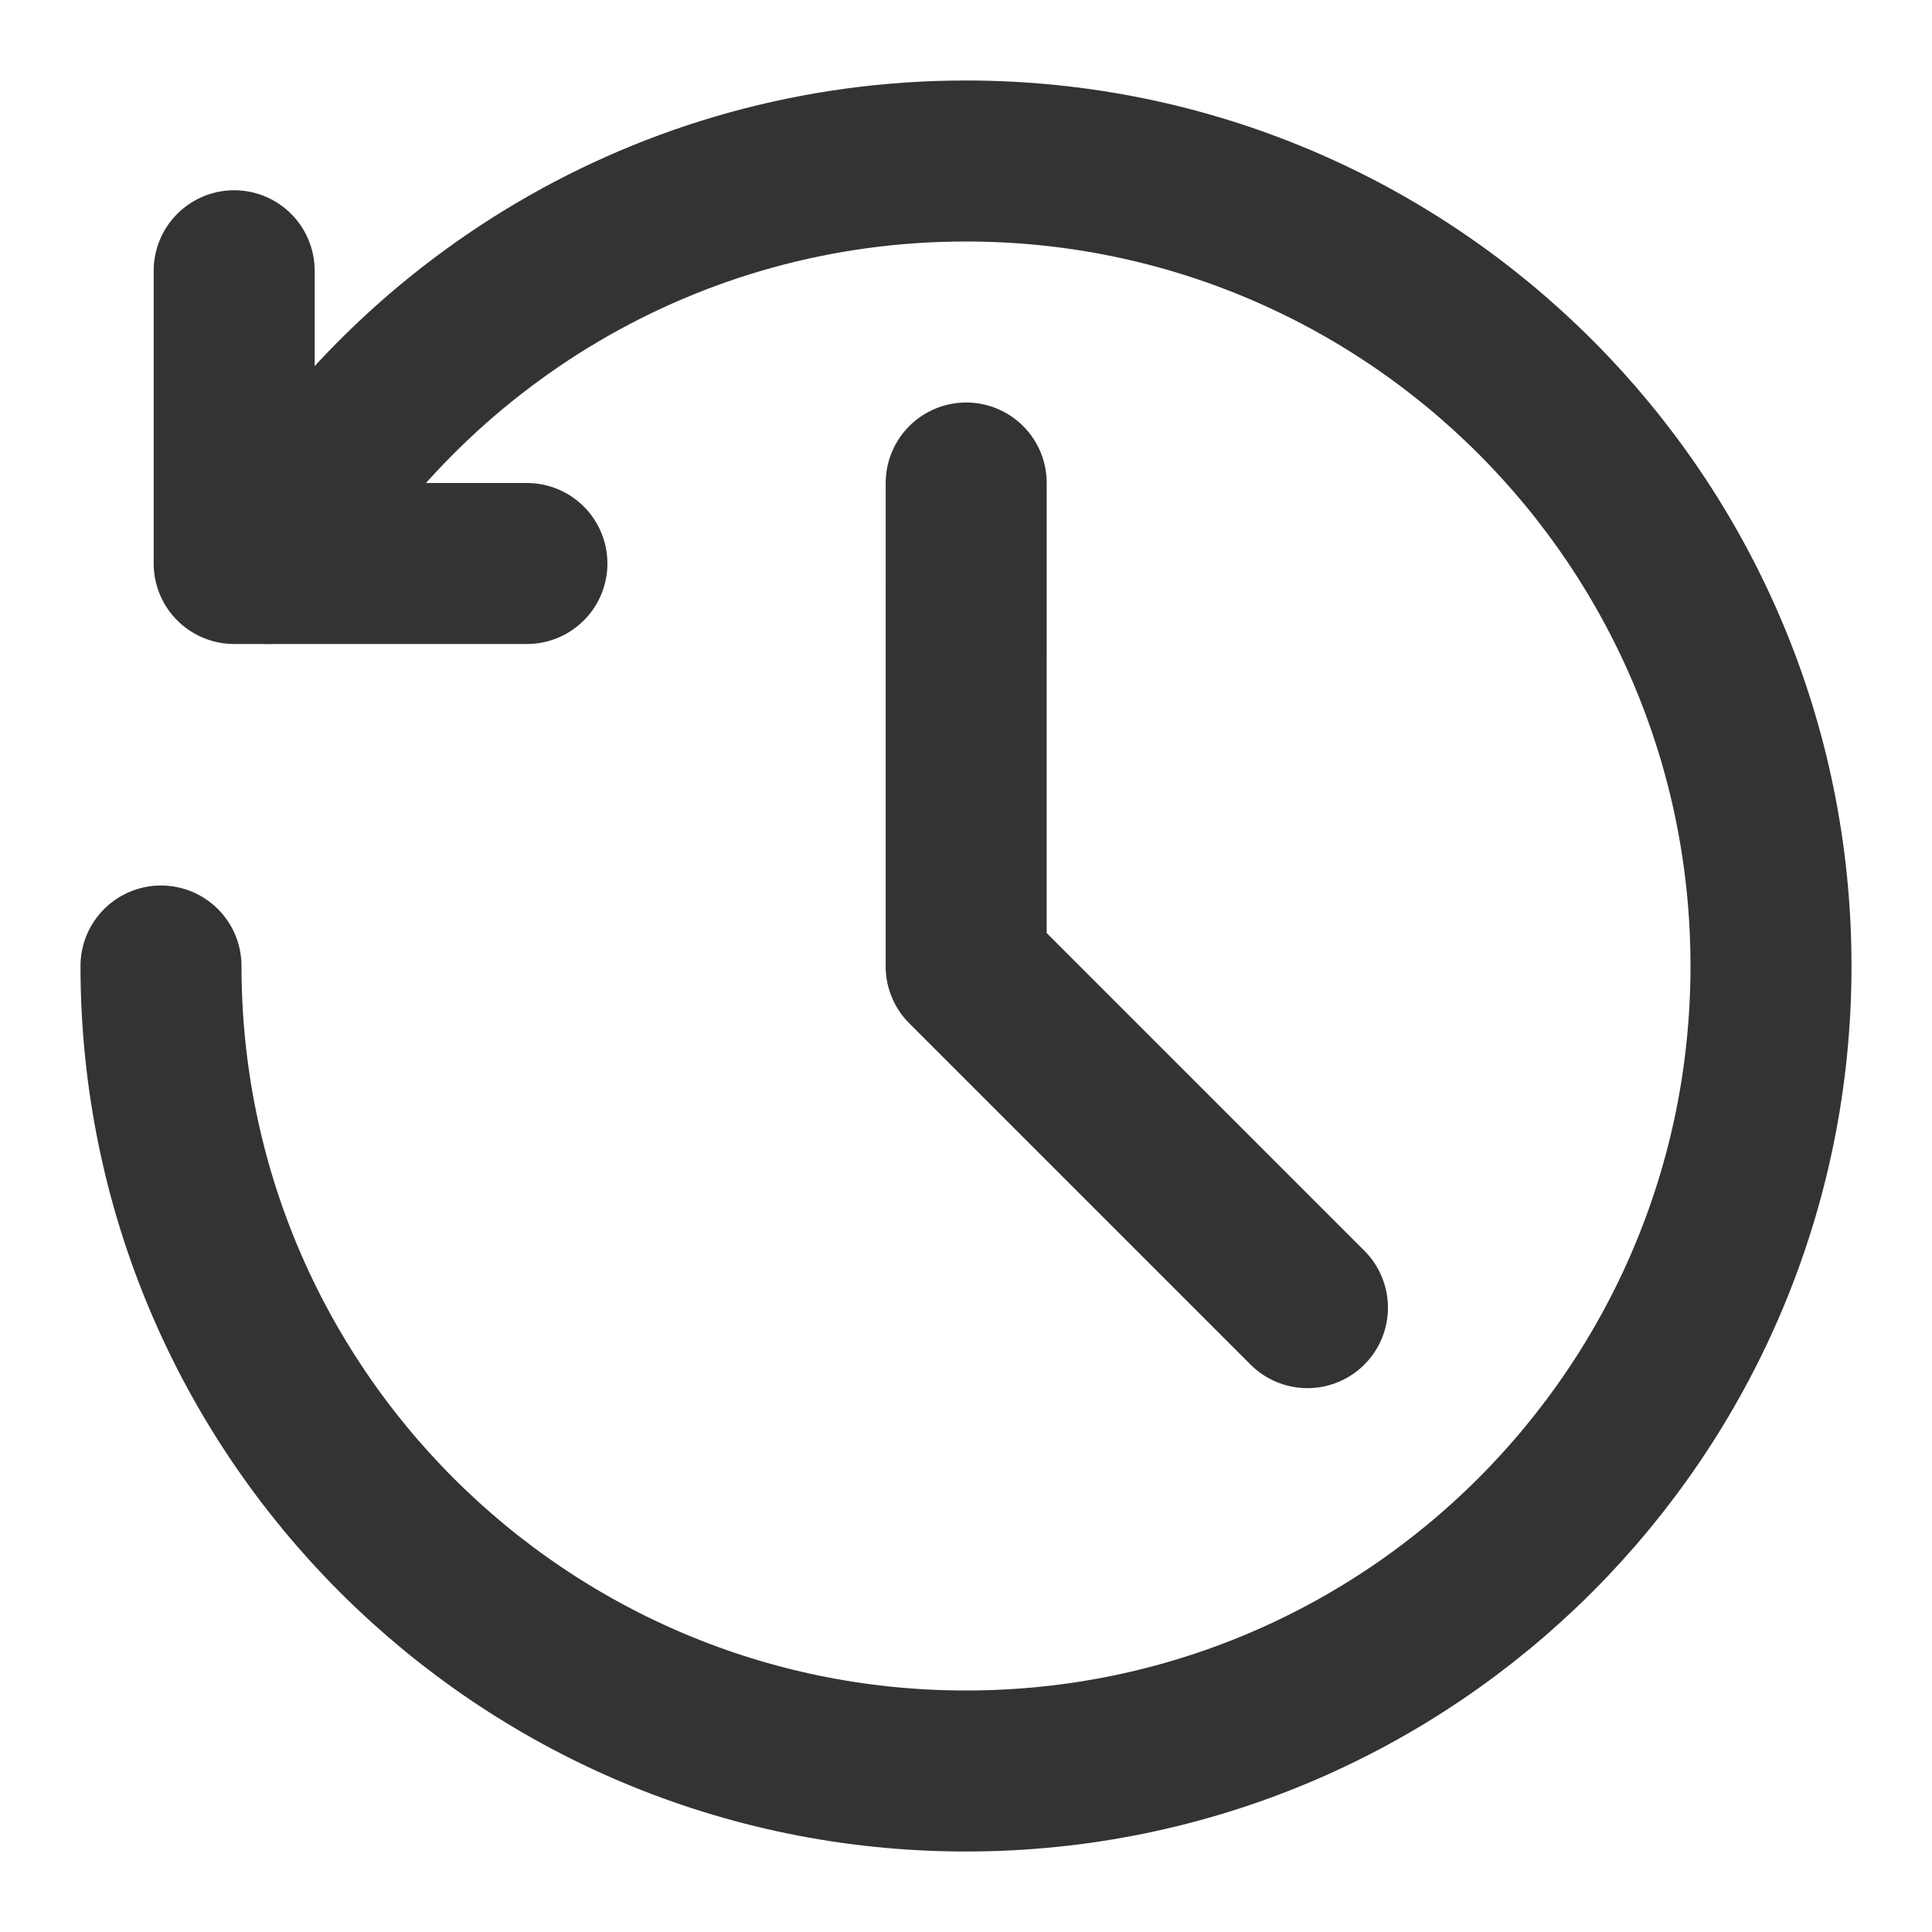
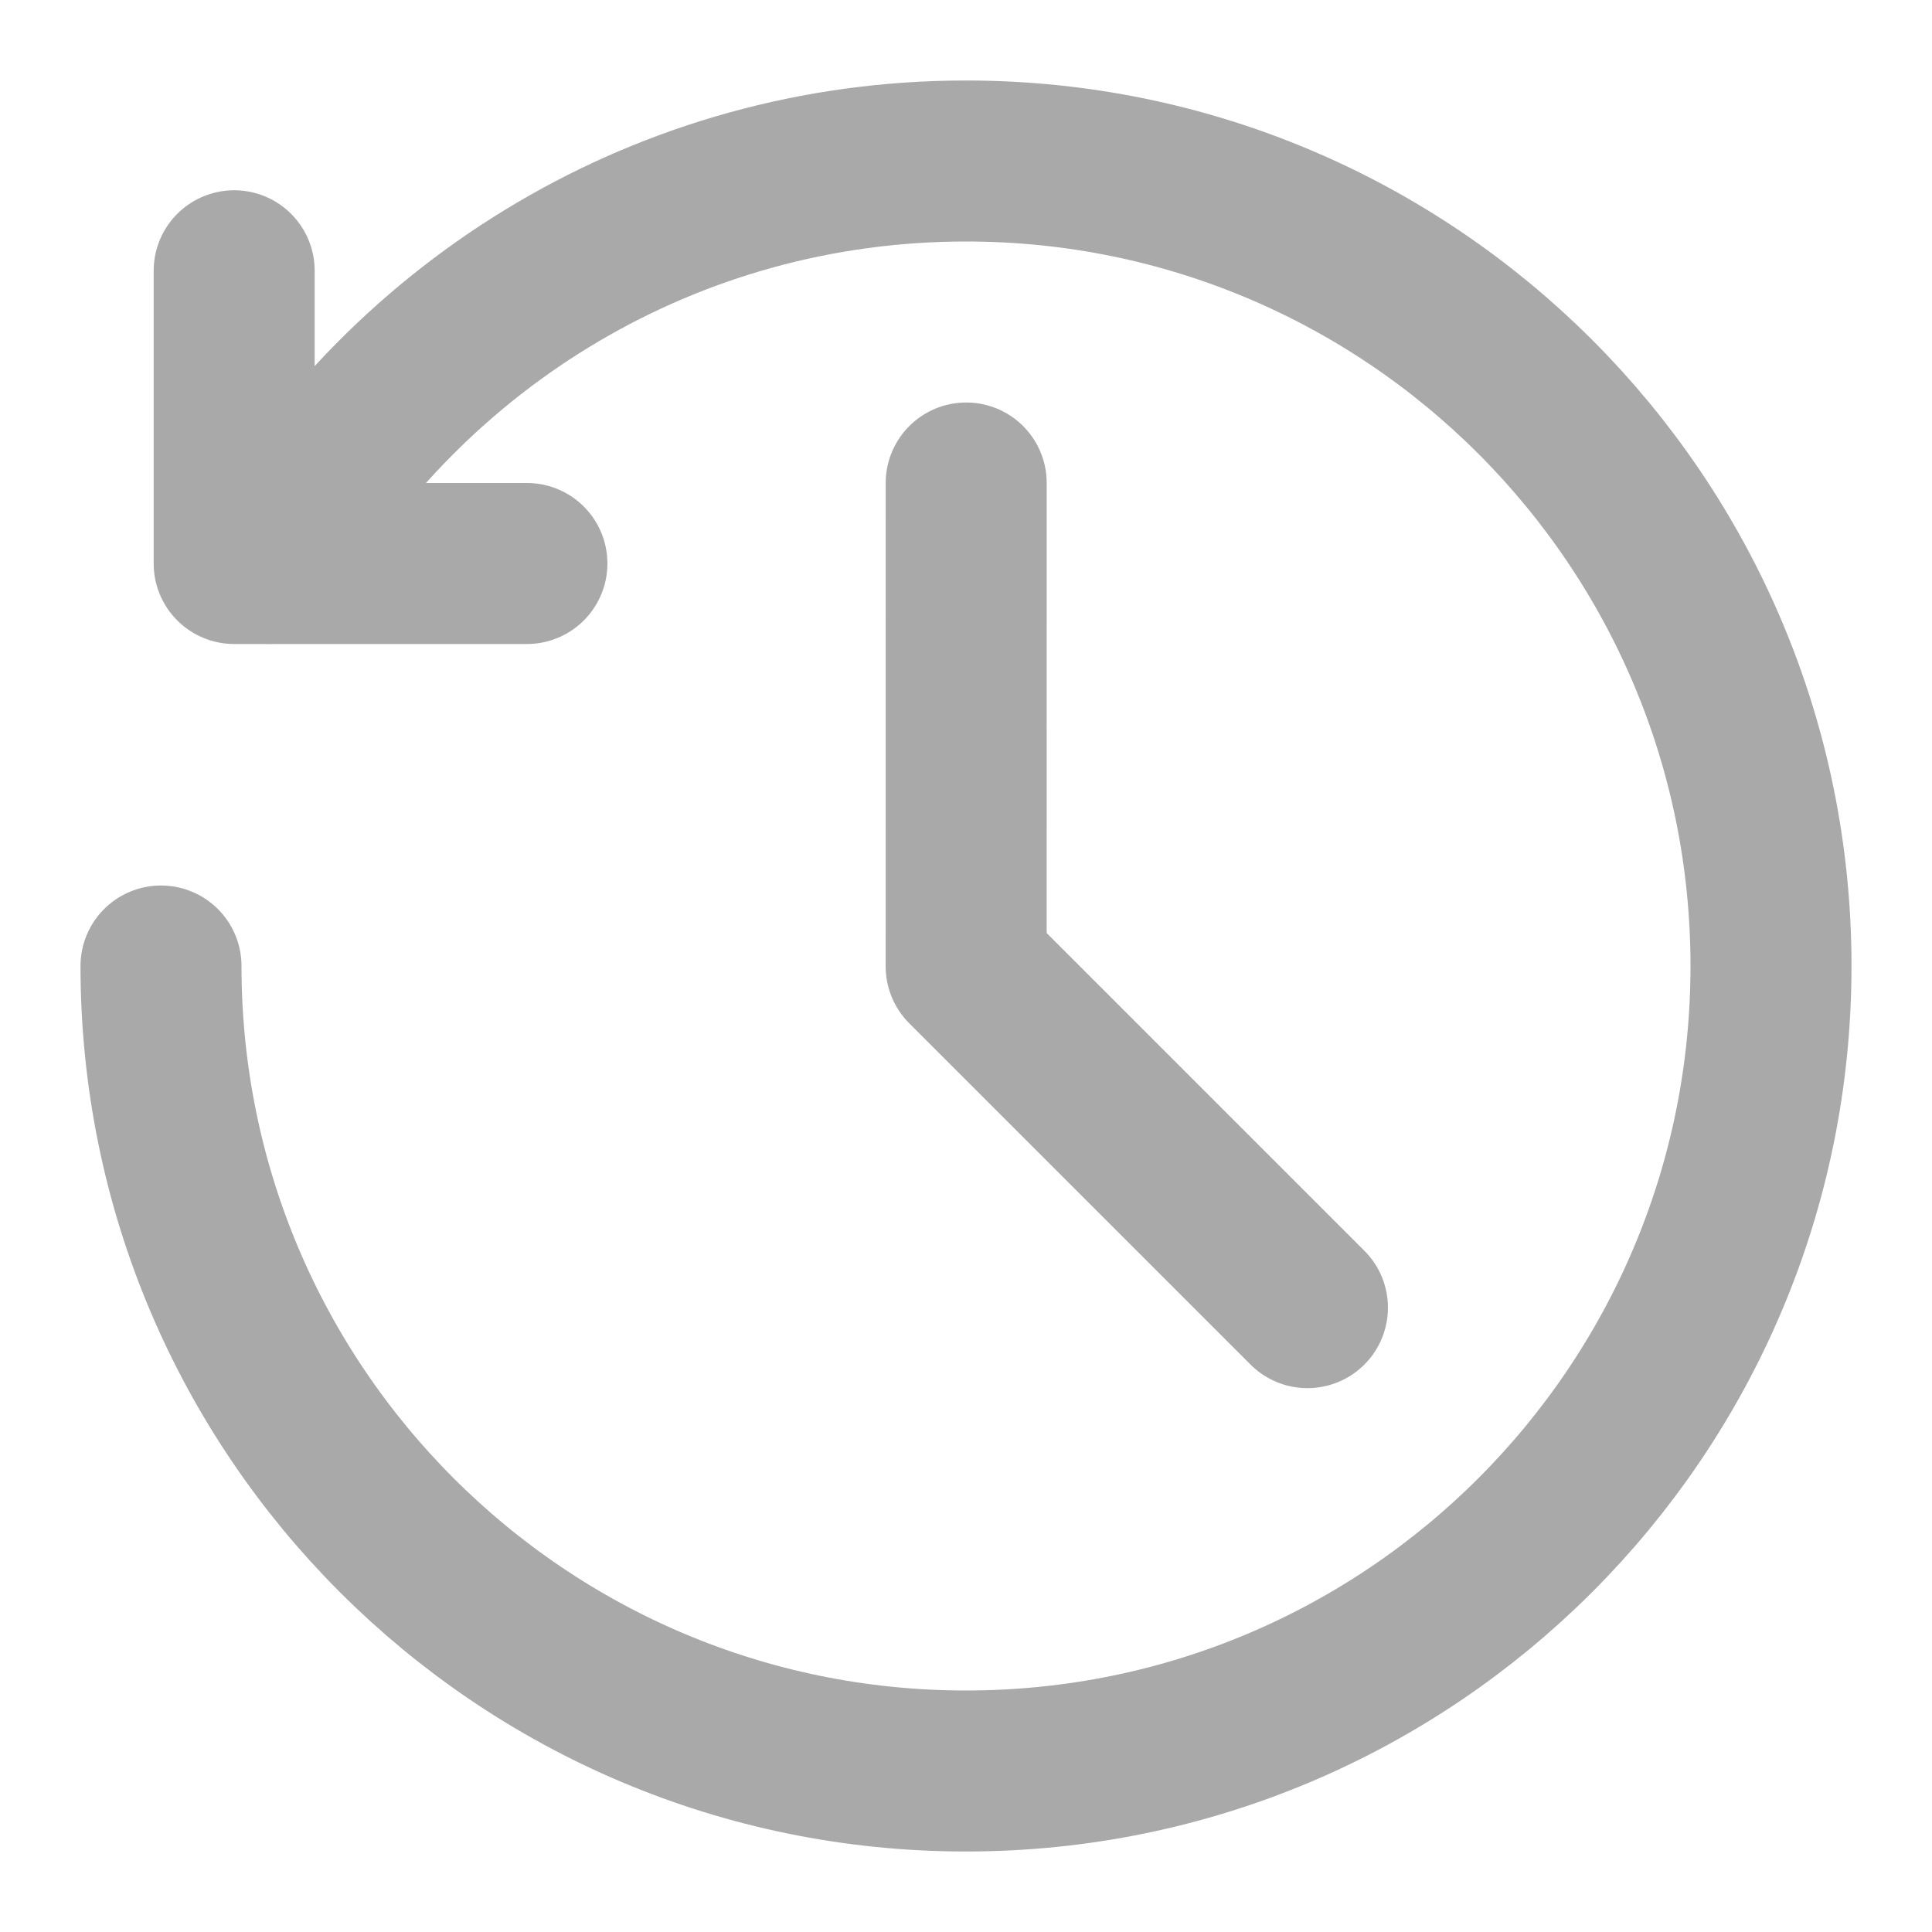
<svg xmlns="http://www.w3.org/2000/svg" width="24" height="24" viewBox="0 0 48 48" fill="none">
-   <path d="M5.818 6.727V14H13.091" stroke="#333" stroke-width="4" stroke-linecap="round" stroke-linejoin="round" />
-   <path d="M4 24C4 35.046 12.954 44 24 44V44C35.046 44 44 35.046 44 24C44 12.954 35.046 4 24 4C16.598 4 10.135 8.021 6.677 13.998" stroke="#333" stroke-width="4" stroke-linecap="round" stroke-linejoin="round" />
-   <path d="M24.005 12L24.004 24.009L32.483 32.488" stroke="#333" stroke-width="4" stroke-linecap="round" stroke-linejoin="round" />
+   <path d="M5.818 6.727V14H13.091" stroke="#a9a9a9" stroke-width="4" stroke-linecap="round" stroke-linejoin="round" />
+   <path d="M4 24C4 35.046 12.954 44 24 44V44C35.046 44 44 35.046 44 24C44 12.954 35.046 4 24 4C16.598 4 10.135 8.021 6.677 13.998" stroke="#a9a9a9" stroke-width="4" stroke-linecap="round" stroke-linejoin="round" />
+   <path d="M24.005 12L24.004 24.009L32.483 32.488" stroke="#a9a9a9" stroke-width="4" stroke-linecap="round" stroke-linejoin="round" />
</svg>
